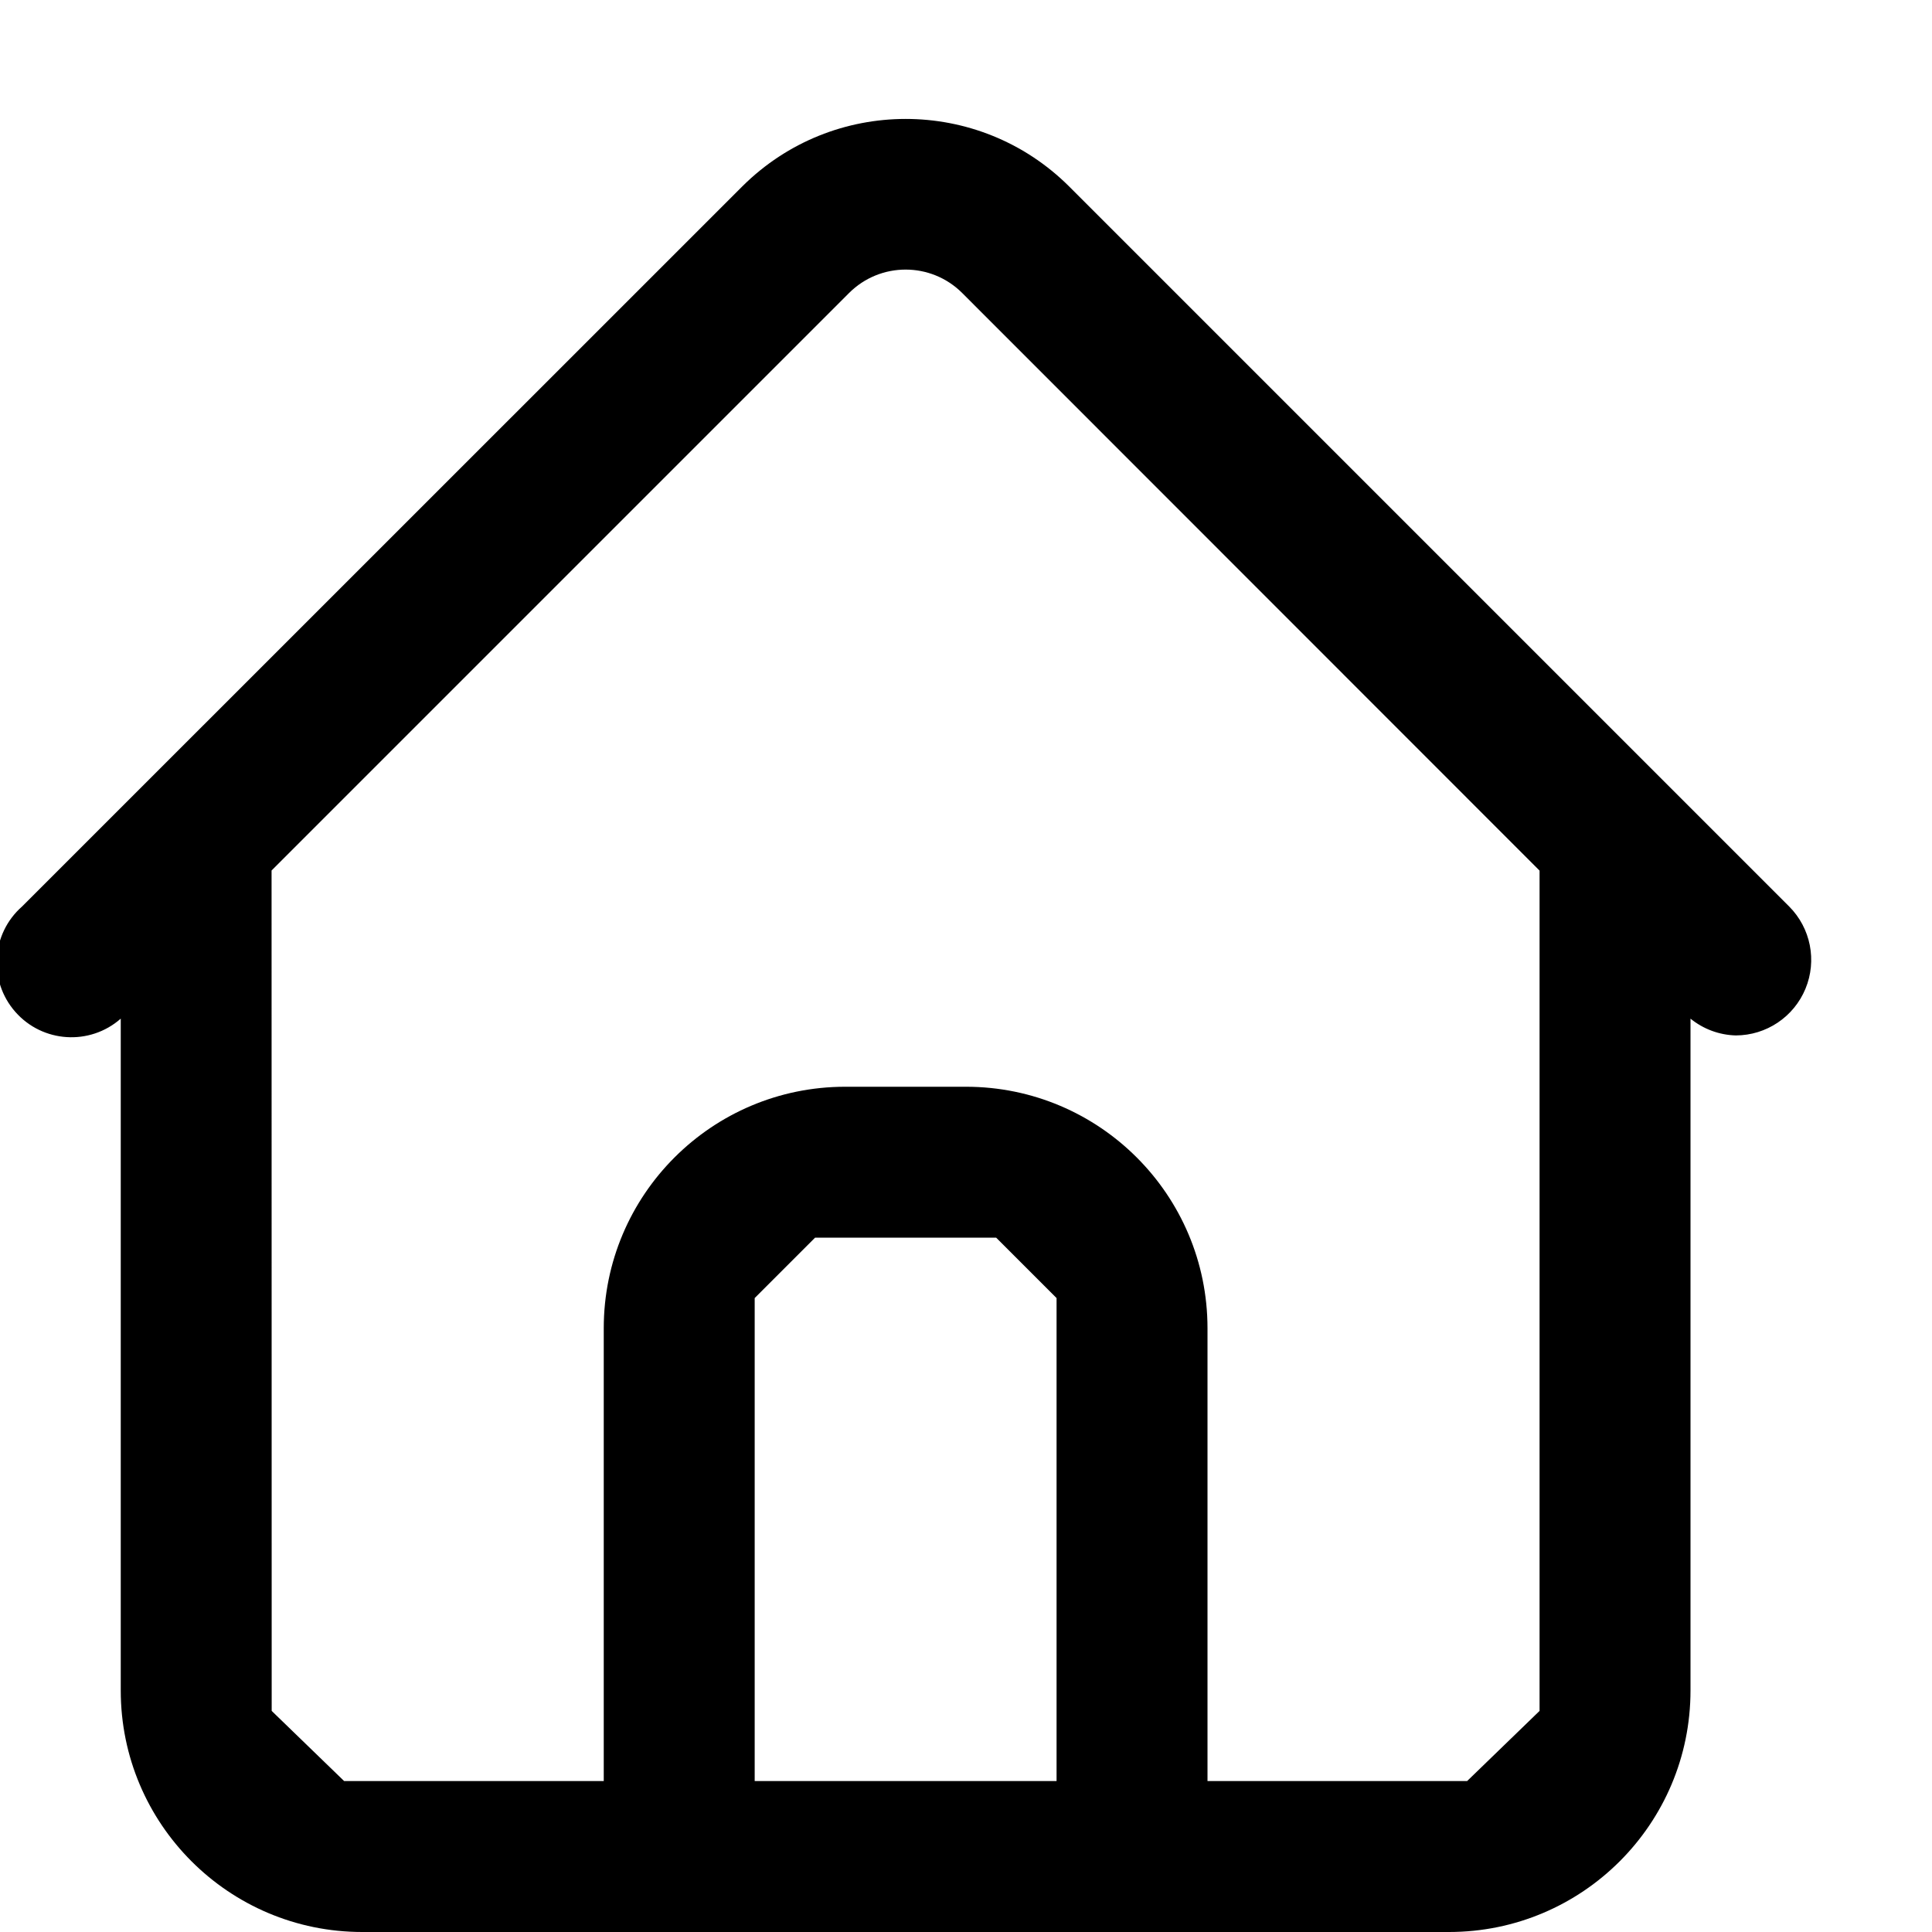
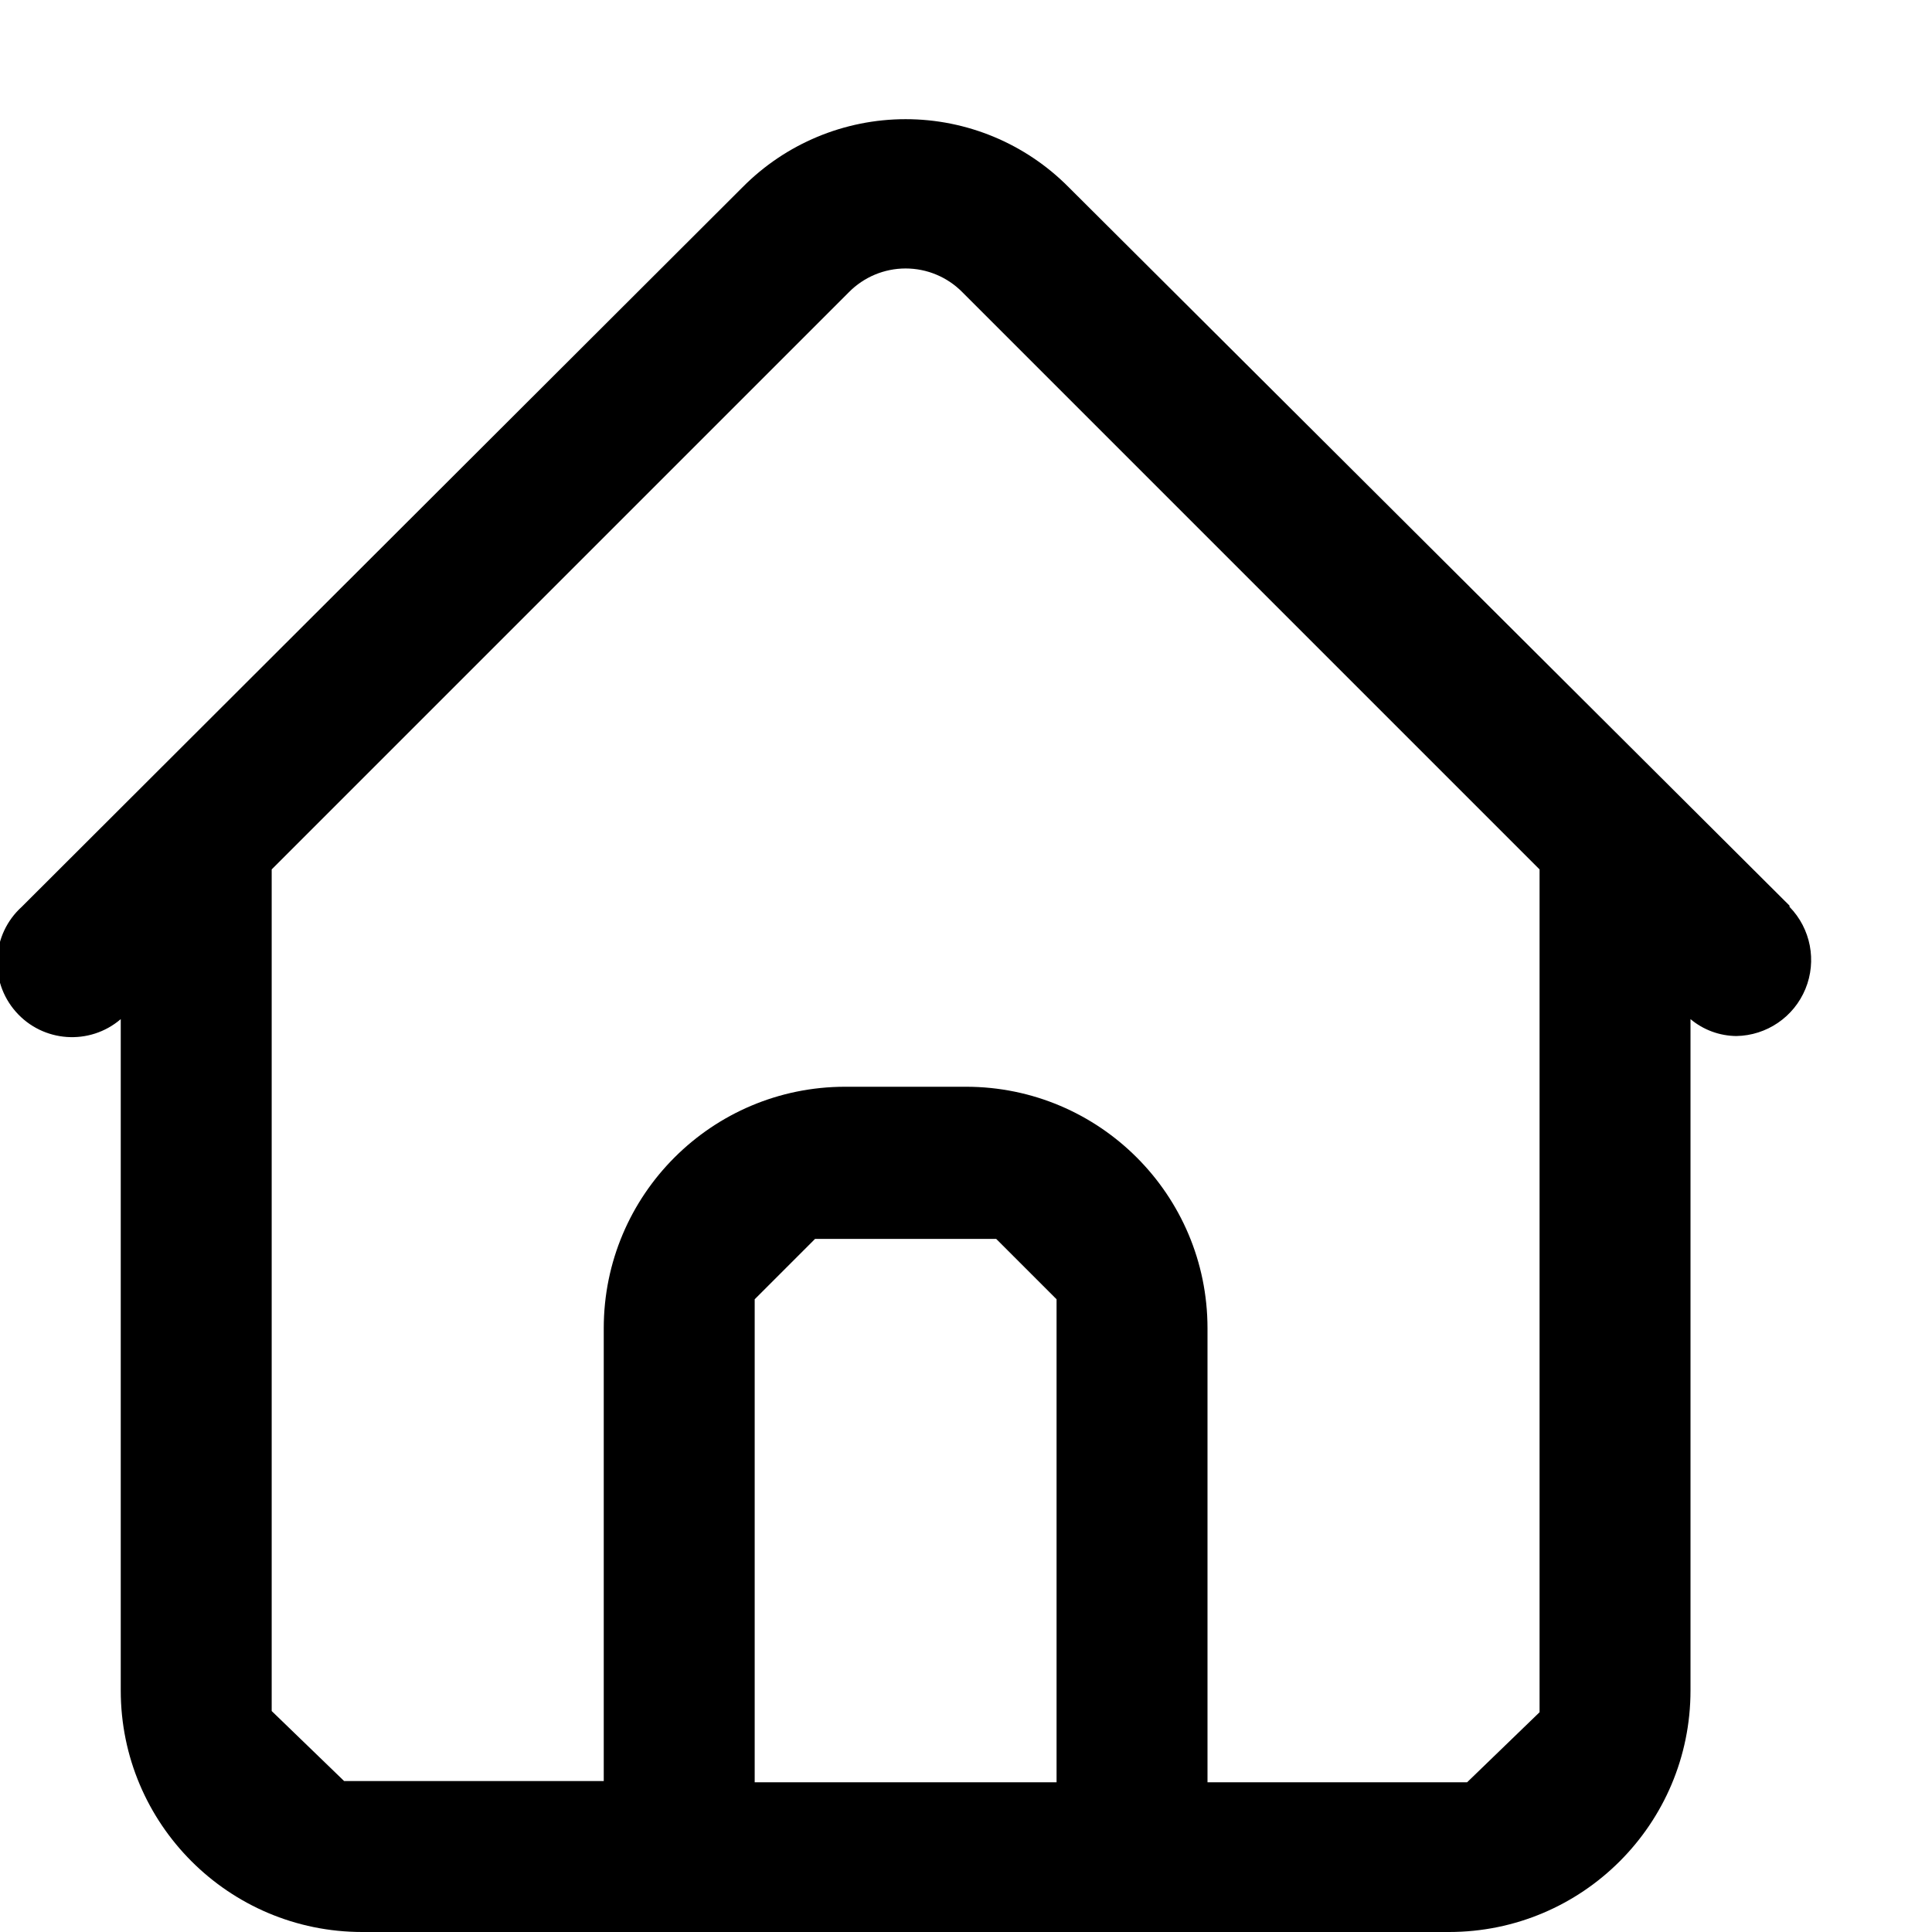
- <svg xmlns="http://www.w3.org/2000/svg" fill-opacity="context-fill-opacity" fill="context-fill light-dark(black, white)" viewBox="0 0 16 16" height="16" width="16">
-   <path d="M14.817 7.507 8.852 1.542a1.918 1.918 0 0 0-2.703 0L.183 7.507A.618.618 0 0 0 1 8.436L1 14a2 2 0 0 0 2 2l9 0a2 2 0 0 0 2-2l0-5.564a.62.62 0 0 0 .375.139.626.626 0 0 0 .442-1.068zM8.75 14.75l-2.5 0 0-4 .5-.5 1.5 0 .5.5 0 4zm4-.581-.6.581-2.15 0L10 11a2 2 0 0 0-2-2L7 9a2 2 0 0 0-2 2l0 3.75-2.15 0-.6-.581-.001-6.96 4.783-4.783a.663.663 0 0 1 .936 0L12.75 7.21l0 6.959z" />
+ <svg xmlns="http://www.w3.org/2000/svg" fill-opacity="context-fill-opacity" fill="context-fill light-dark(black, white)" height="16" width="16">
+   <path d="M14.82 7.5 8.85 1.55a1.9 1.9 0 0 0-2.7 0L.18 7.51a.62.62 0 0 0 .82.93V14a2 2 0 0 0 2 2h9a2 2 0 0 0 2-2V8.44a.6.6 0 0 0 .38.14.63.63 0 0 0 .44-1.07m-6.07 7.25h-2.5v-4l.5-.5h1.5l.5.5zm4-.58-.6.58H10V11a2 2 0 0 0-2-2H7a2 2 0 0 0-2 2v3.75H2.85l-.6-.58V7.2l4.78-4.78a.66.66 0 0 1 .94 0l4.78 4.78z" />
</svg>
